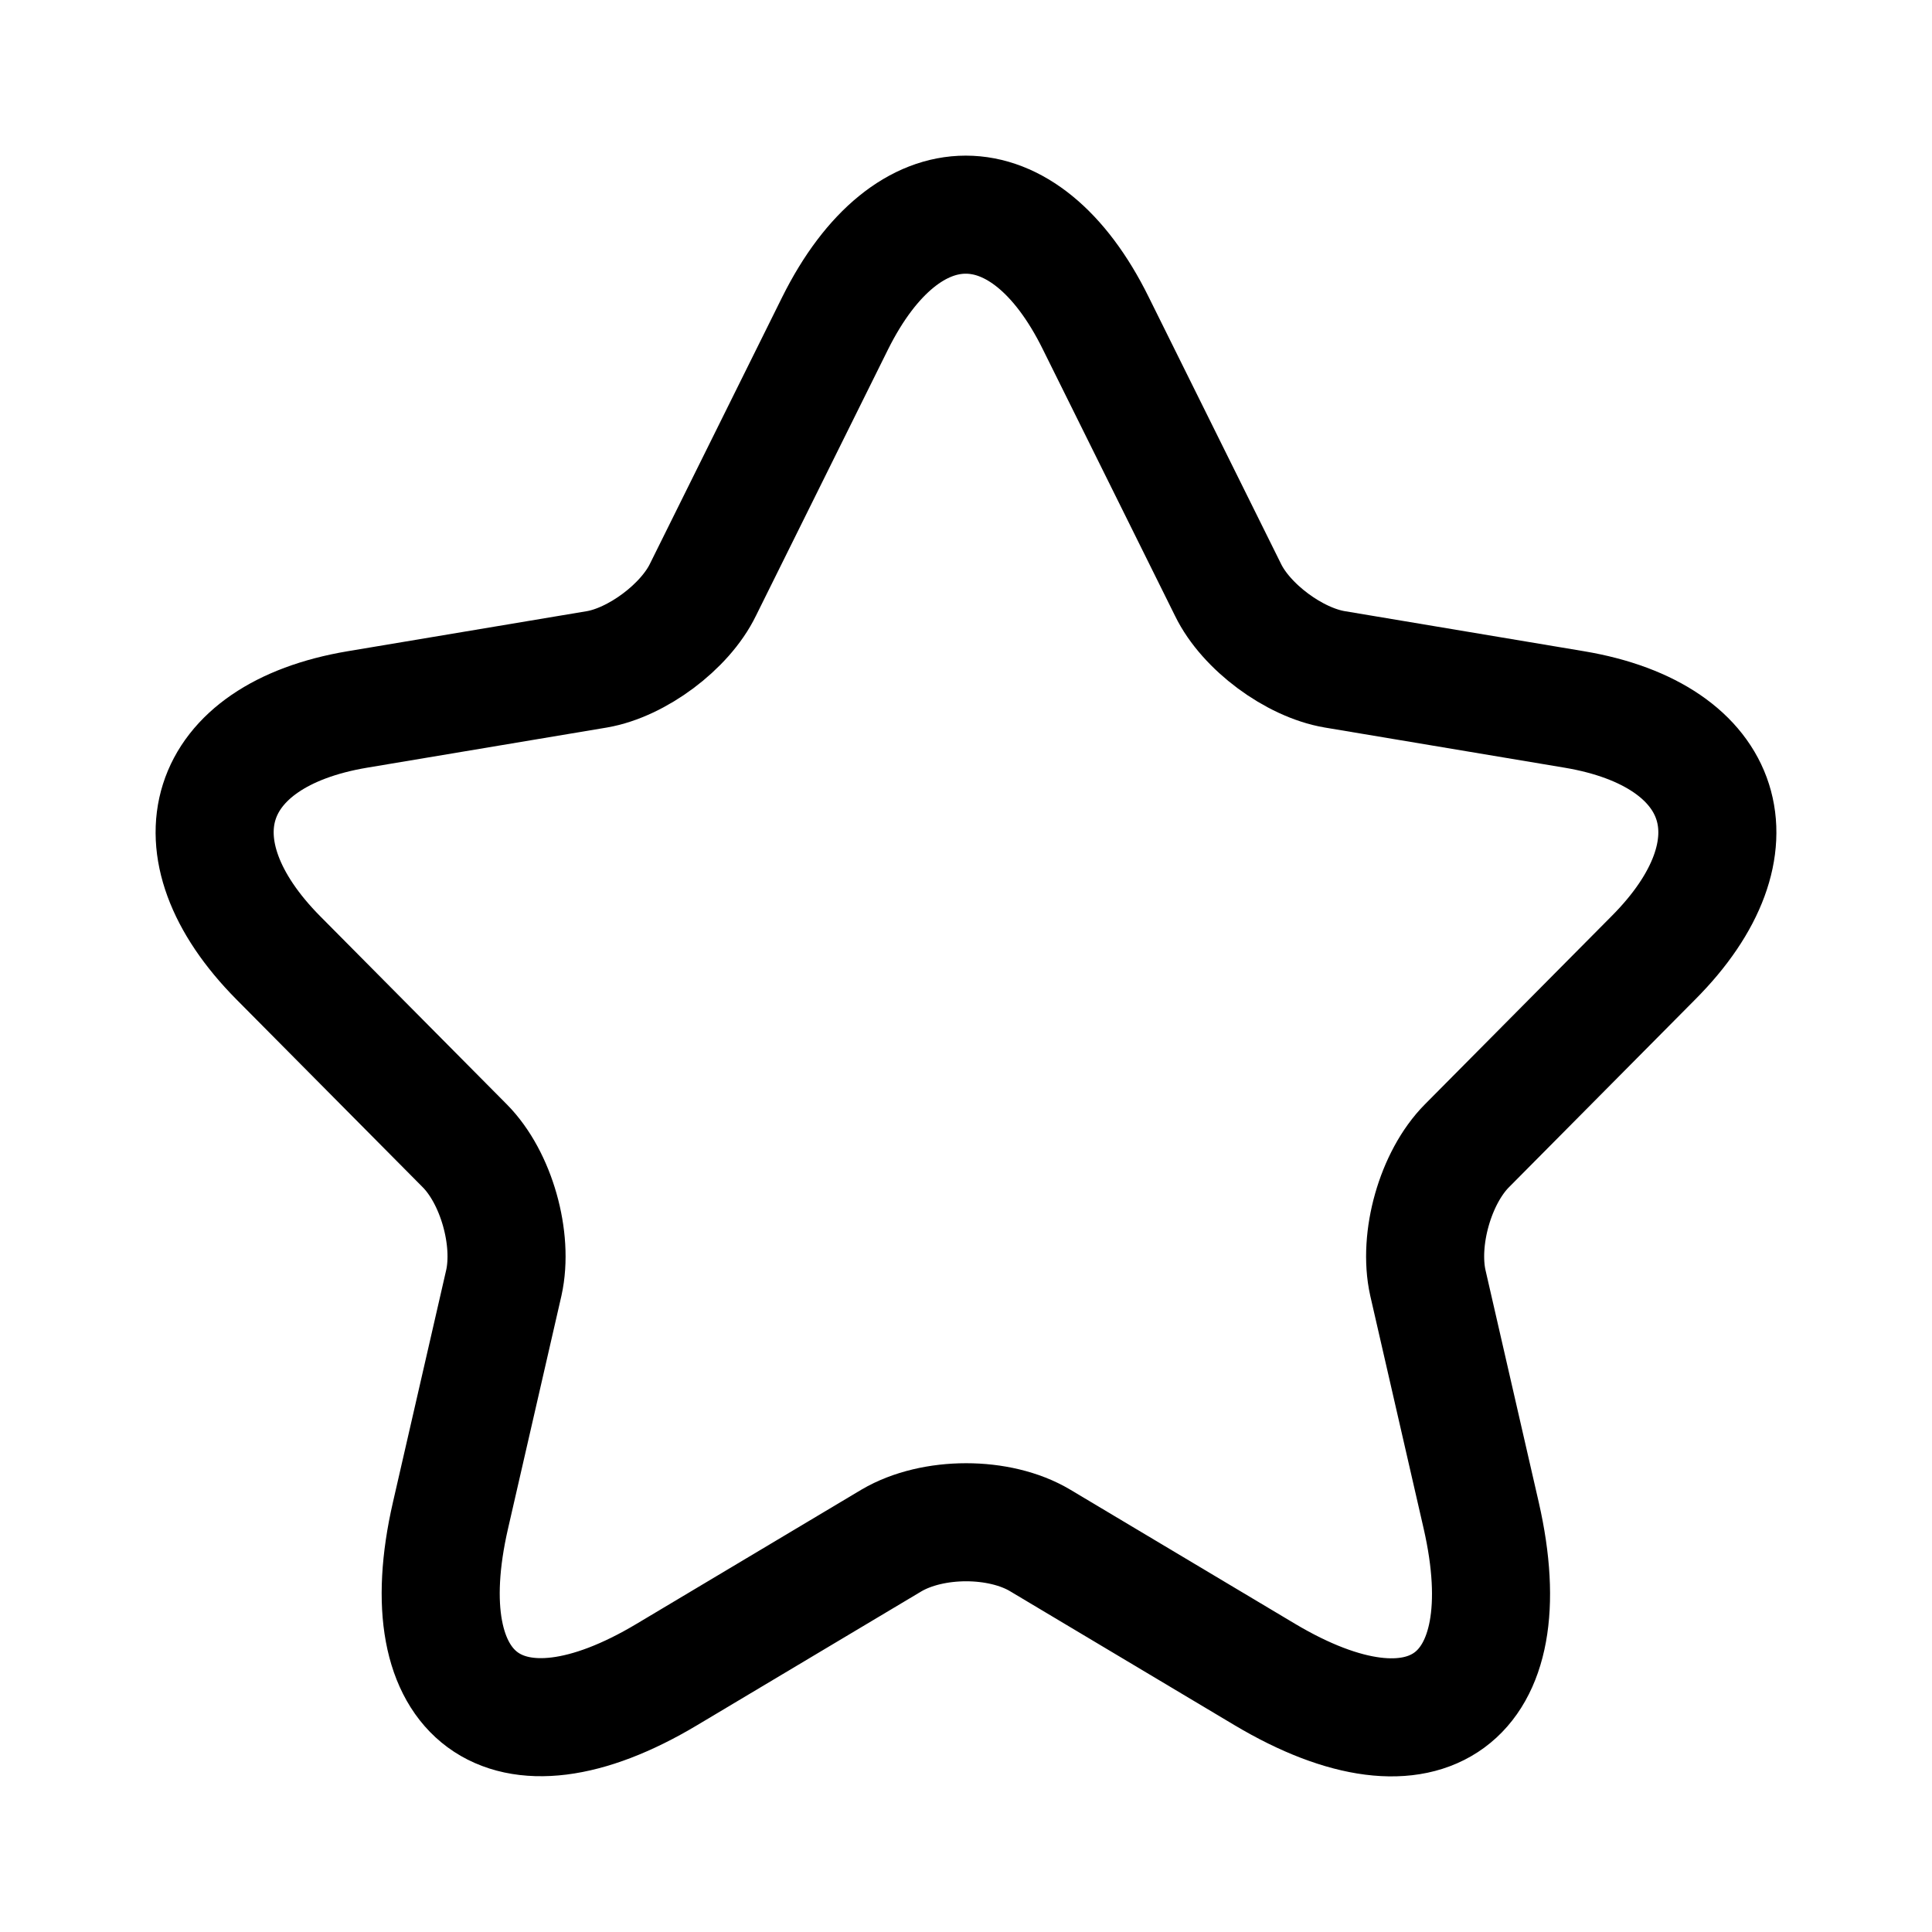
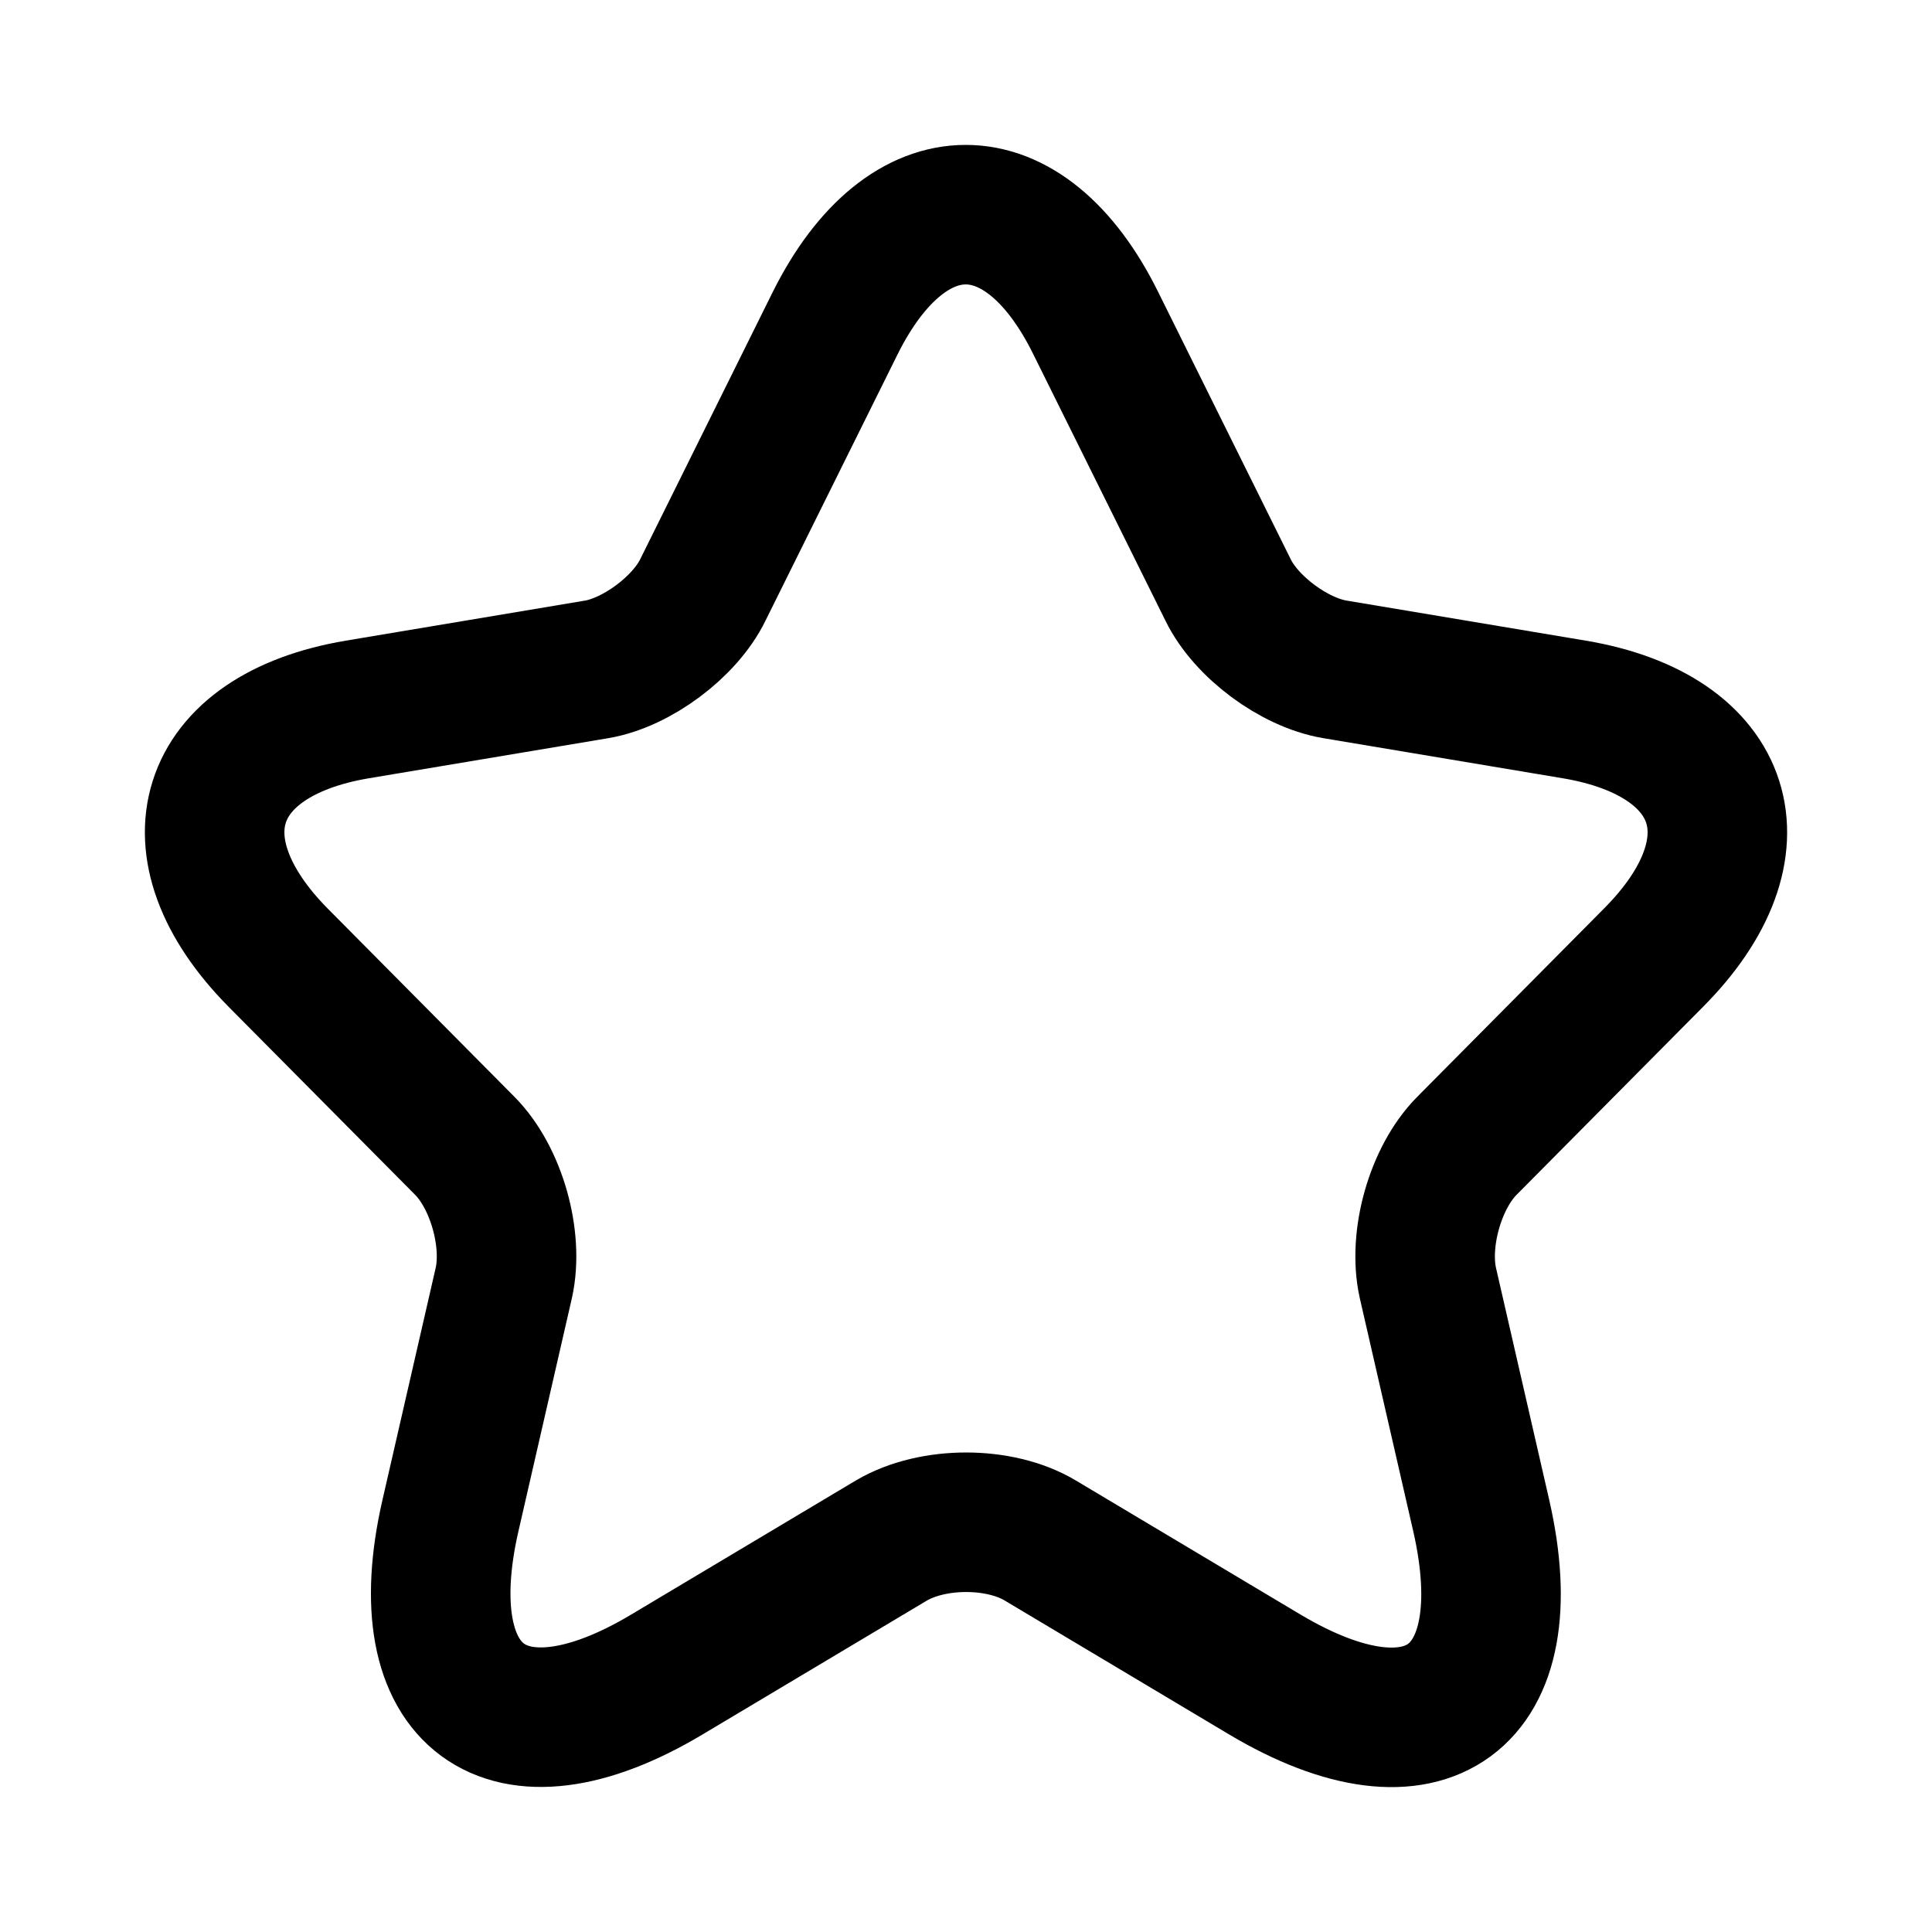
<svg xmlns="http://www.w3.org/2000/svg" viewBox="0 0 18 18" fill="none">
-   <path d="M10.209 3.011L11.441 5.495C11.609 5.841 12.057 6.172 12.435 6.236L14.668 6.61C16.096 6.85 16.432 7.894 15.403 8.925L13.667 10.675C13.373 10.971 13.212 11.543 13.303 11.952L13.8 14.119C14.192 15.834 13.289 16.497 11.784 15.601L9.691 14.352C9.313 14.126 8.691 14.126 8.306 14.352L6.213 15.601C4.715 16.497 3.805 15.826 4.197 14.119L4.694 11.952C4.785 11.543 4.624 10.971 4.33 10.675L2.594 8.925C1.572 7.894 1.901 6.85 3.329 6.61L5.562 6.236C5.933 6.172 6.381 5.841 6.549 5.495L7.781 3.011C8.453 1.663 9.544 1.663 10.209 3.011Z" stroke="currentColor" stroke-width="1.1" stroke-linecap="round" stroke-linejoin="round" />
+   <path d="M10.209 3.011L11.441 5.495C11.609 5.841 12.057 6.172 12.435 6.236L14.668 6.61C16.096 6.85 16.432 7.894 15.403 8.925L13.667 10.675C13.373 10.971 13.212 11.543 13.303 11.952L13.8 14.119C14.192 15.834 13.289 16.497 11.784 15.601L9.691 14.352C9.313 14.126 8.691 14.126 8.306 14.352L6.213 15.601C4.715 16.497 3.805 15.826 4.197 14.119L4.694 11.952C4.785 11.543 4.624 10.971 4.33 10.675L2.594 8.925C1.572 7.894 1.901 6.85 3.329 6.61L5.562 6.236C5.933 6.172 6.381 5.841 6.549 5.495L7.781 3.011C8.453 1.663 9.544 1.663 10.209 3.011Z" stroke="currentColor" stroke-width="1.3" stroke-linecap="round" stroke-linejoin="round" />
</svg>
